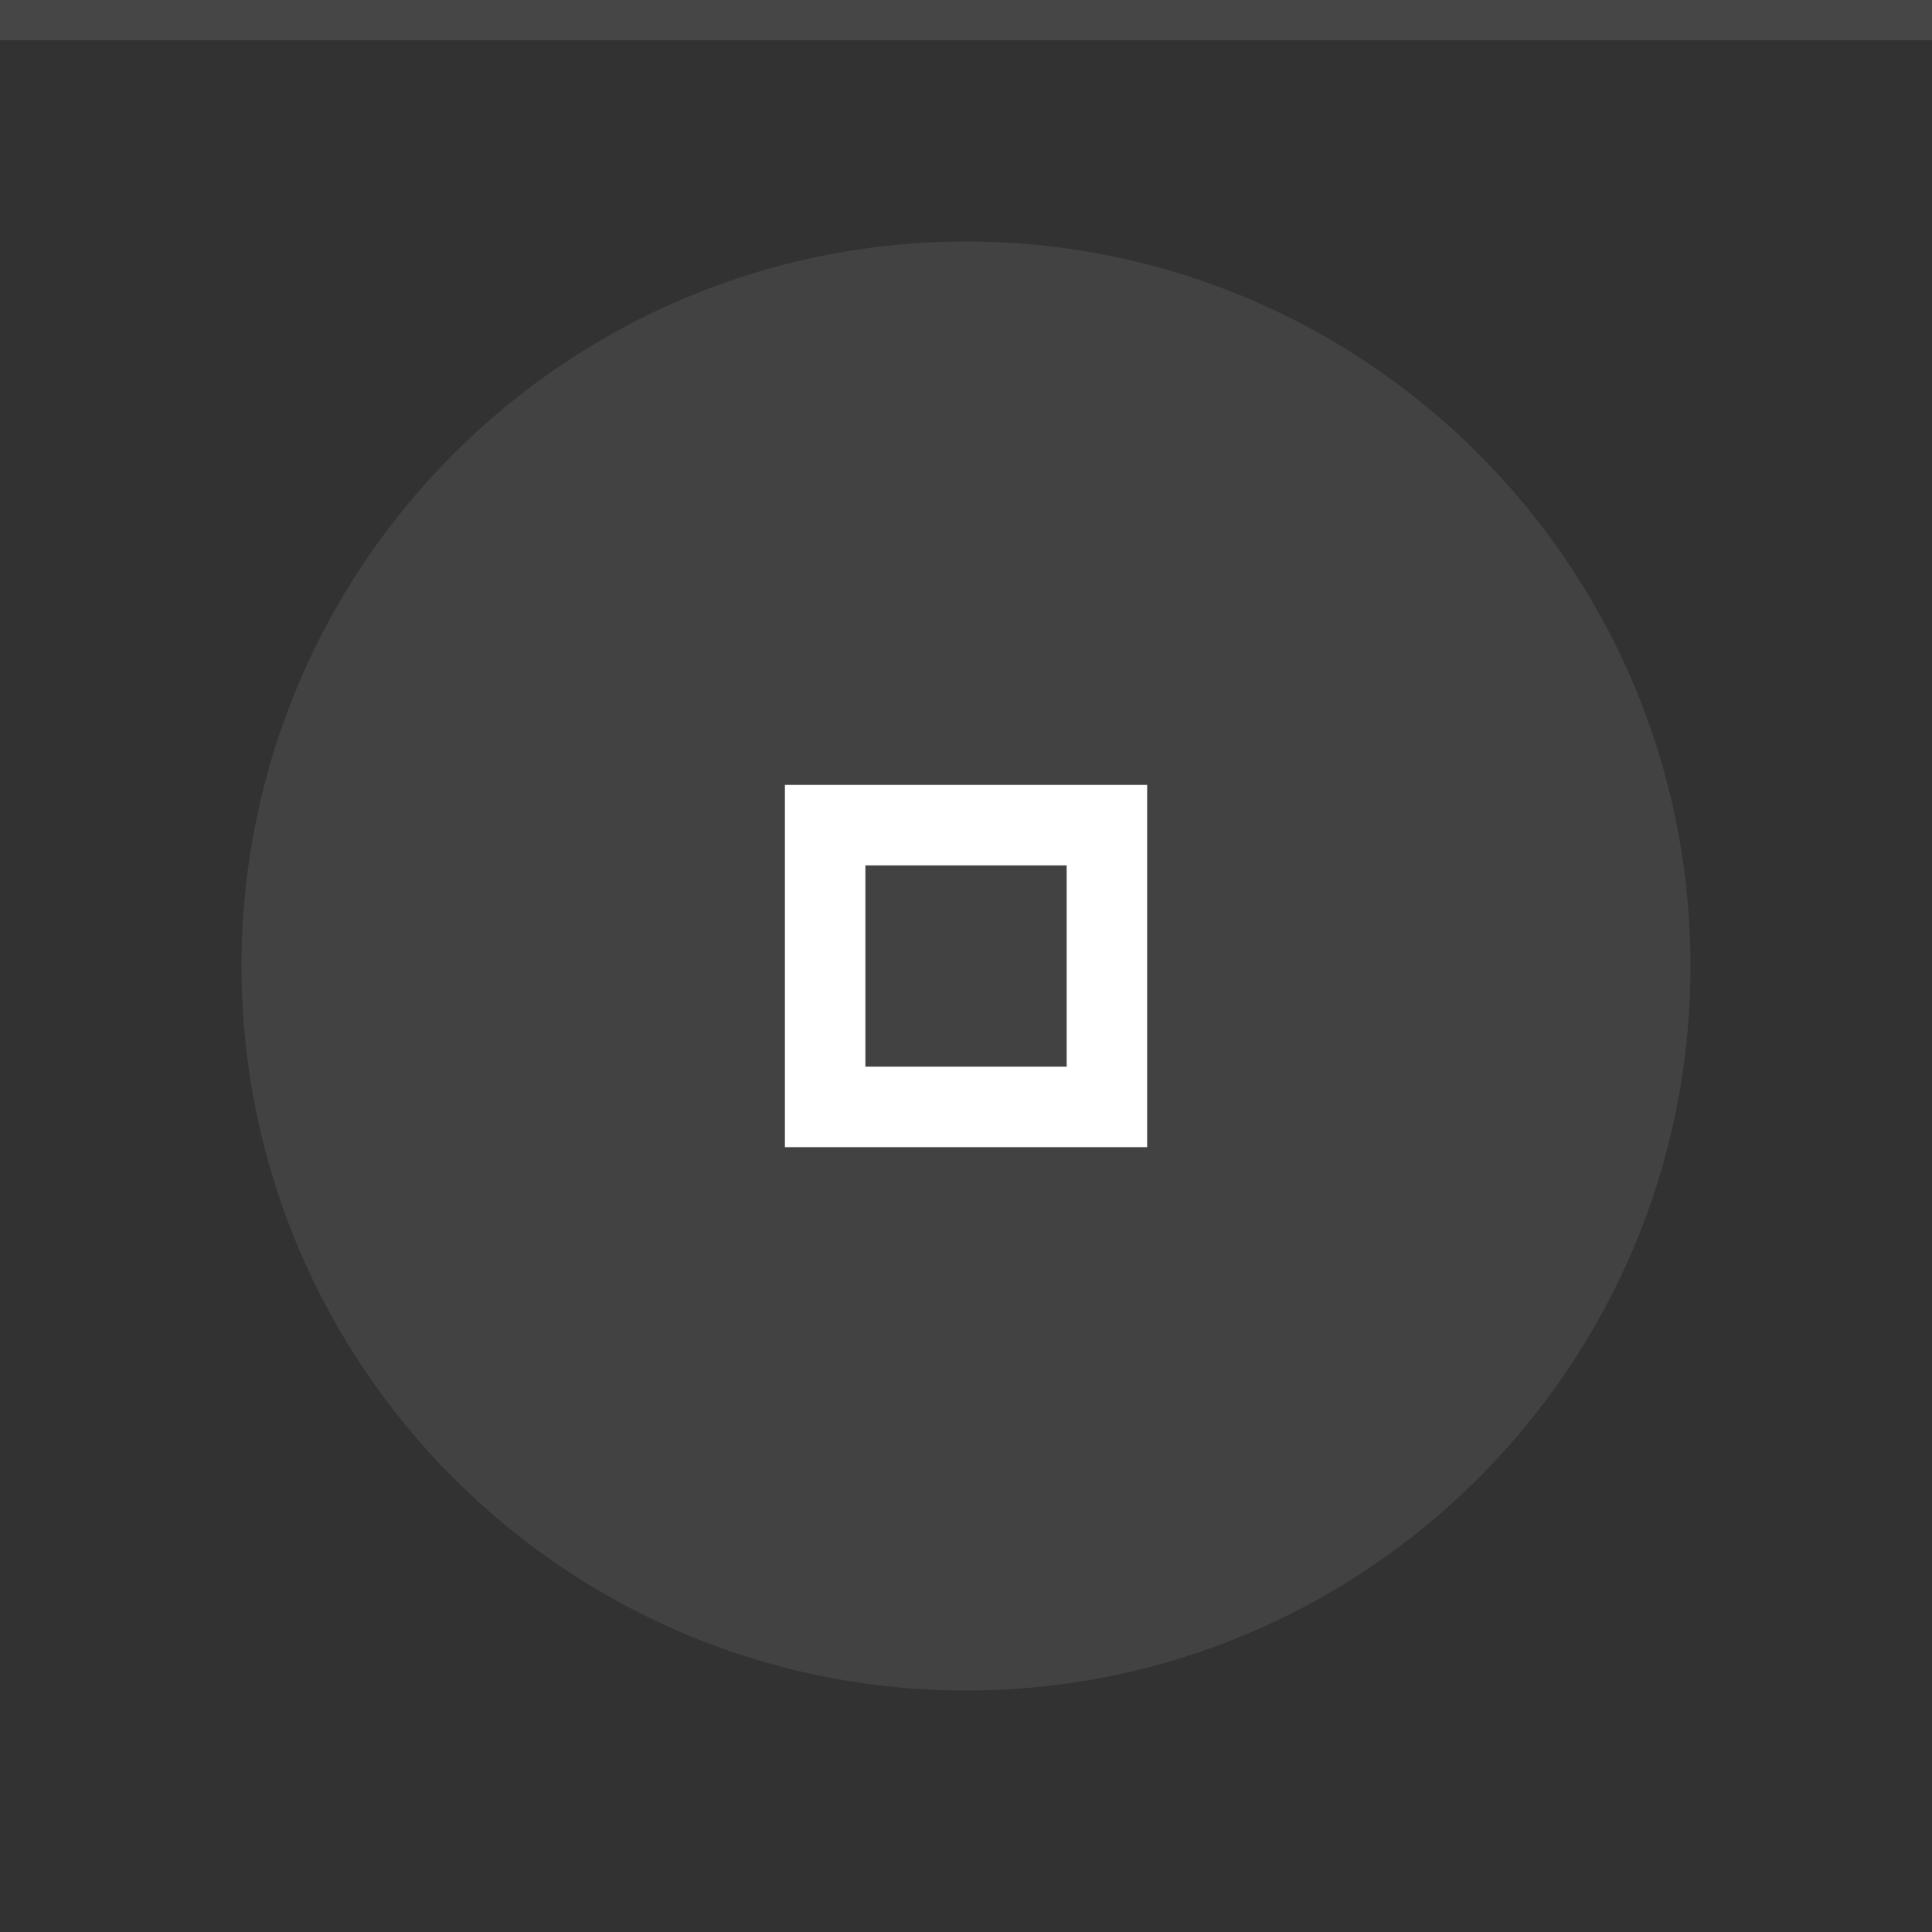
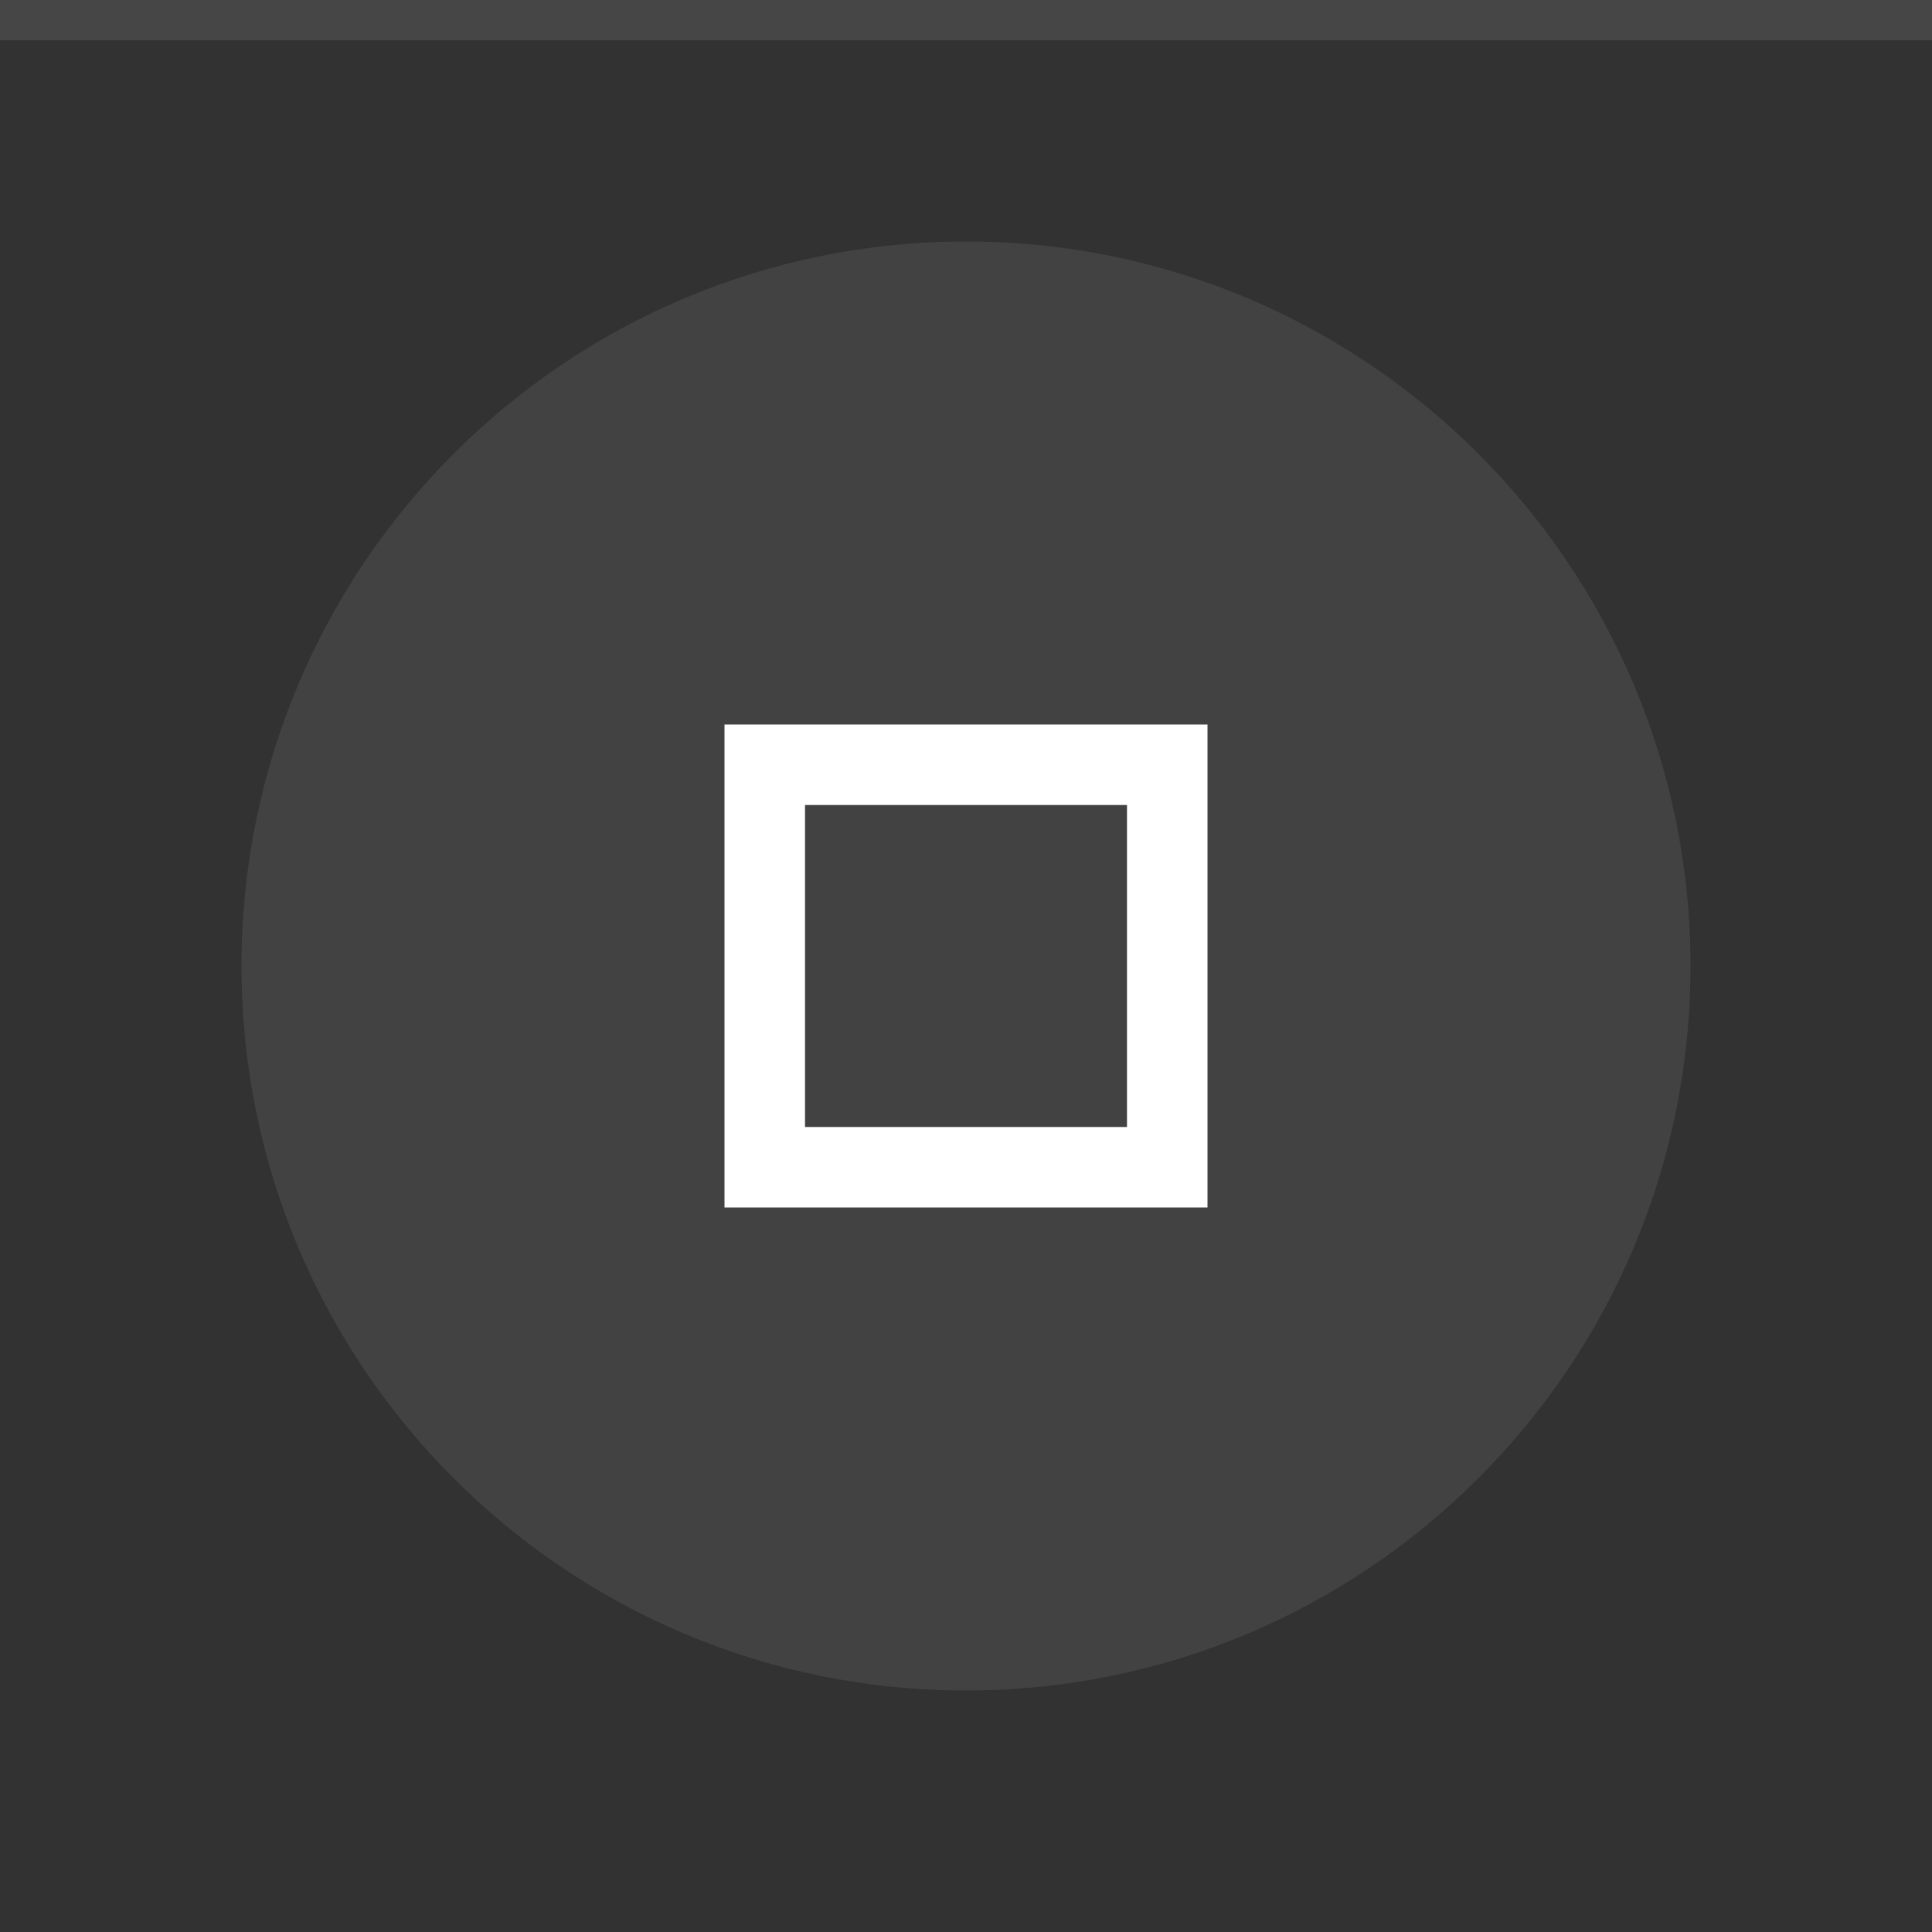
<svg xmlns="http://www.w3.org/2000/svg" width="48" height="48" viewBox="0 0 48 48">
  <rect width="48" height="48" fill="#323232" />
  <rect width="48" height="1" fill="#FFFFFF" fill-opacity="0.1" />
-   <g transform="scale(1.5)" fill="#FFFFFF">
-     <circle cx="16" cy="16" r="12" opacity="0.08" />
-     <rect x="13.667" y="13.667" width="4.667" height="4.667" fill="none" stroke="#FFFFFF" stroke-width="1.333" />
+   <g fill="#FFFFFF">
+     <circle cx="24" cy="24" r="18" opacity="0.08" />
+     <path d="m18 18v12h12V18zm2 2h8v8h-8z" />
  </g>
</svg>
